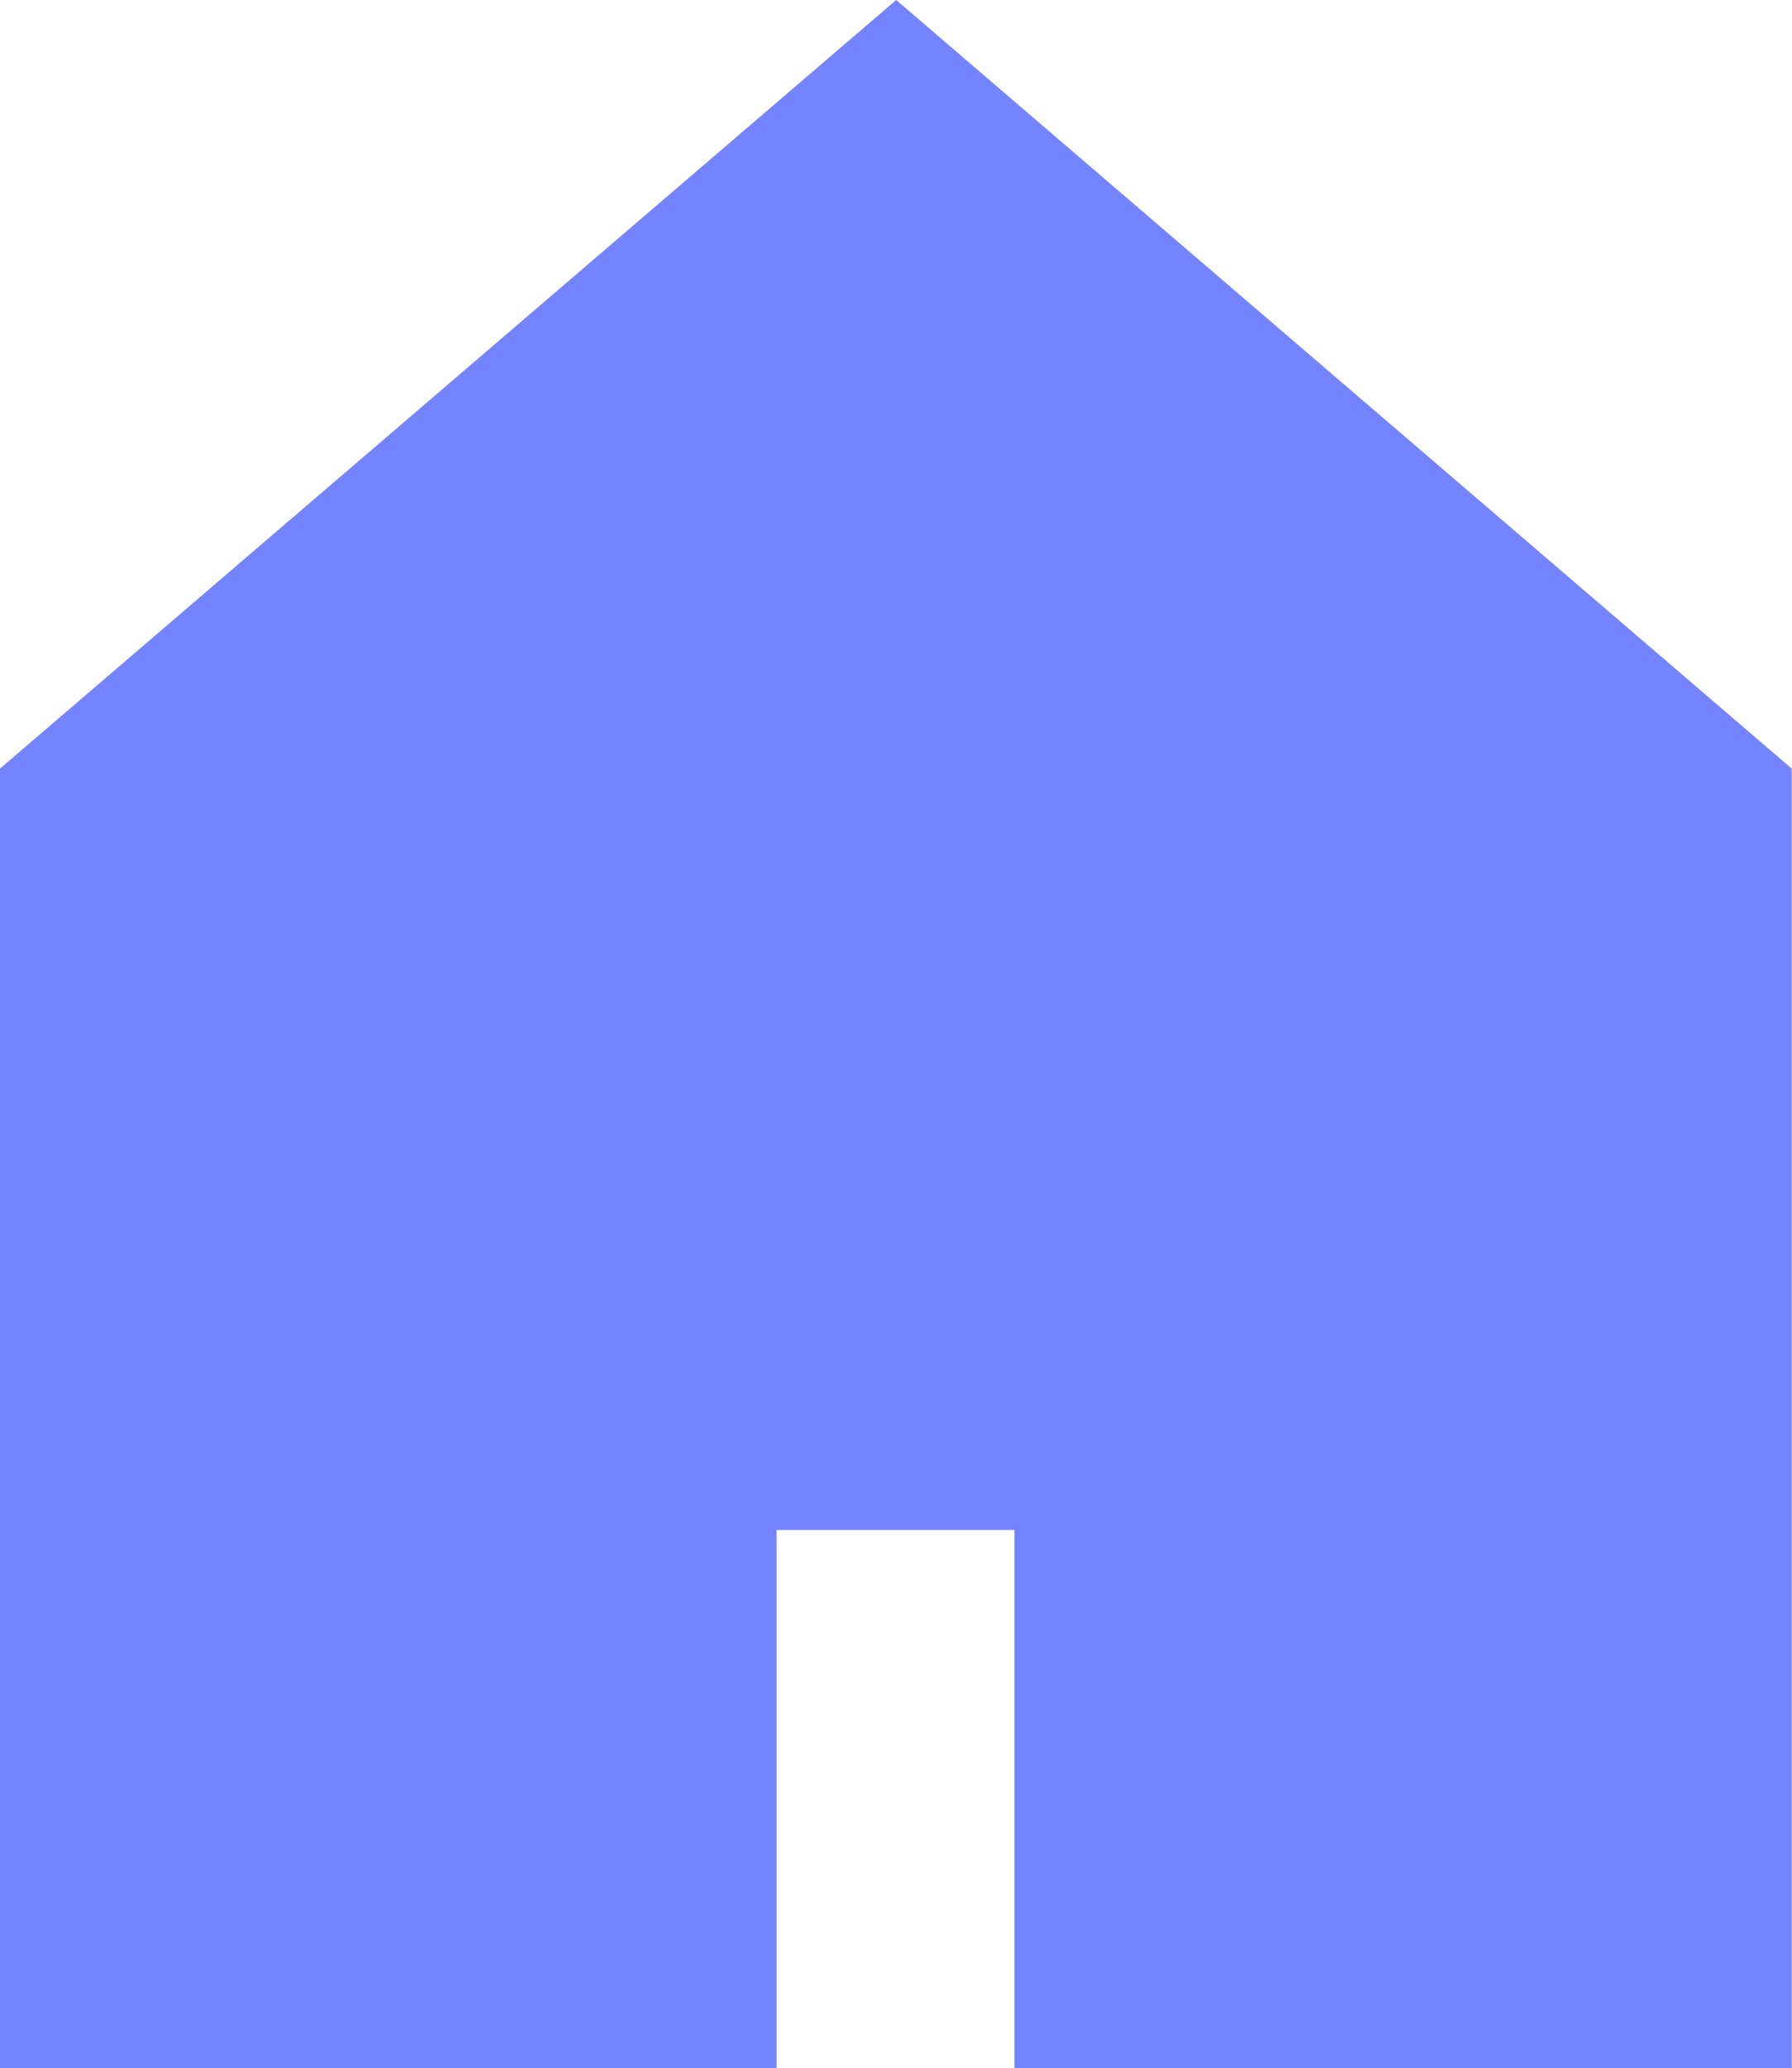
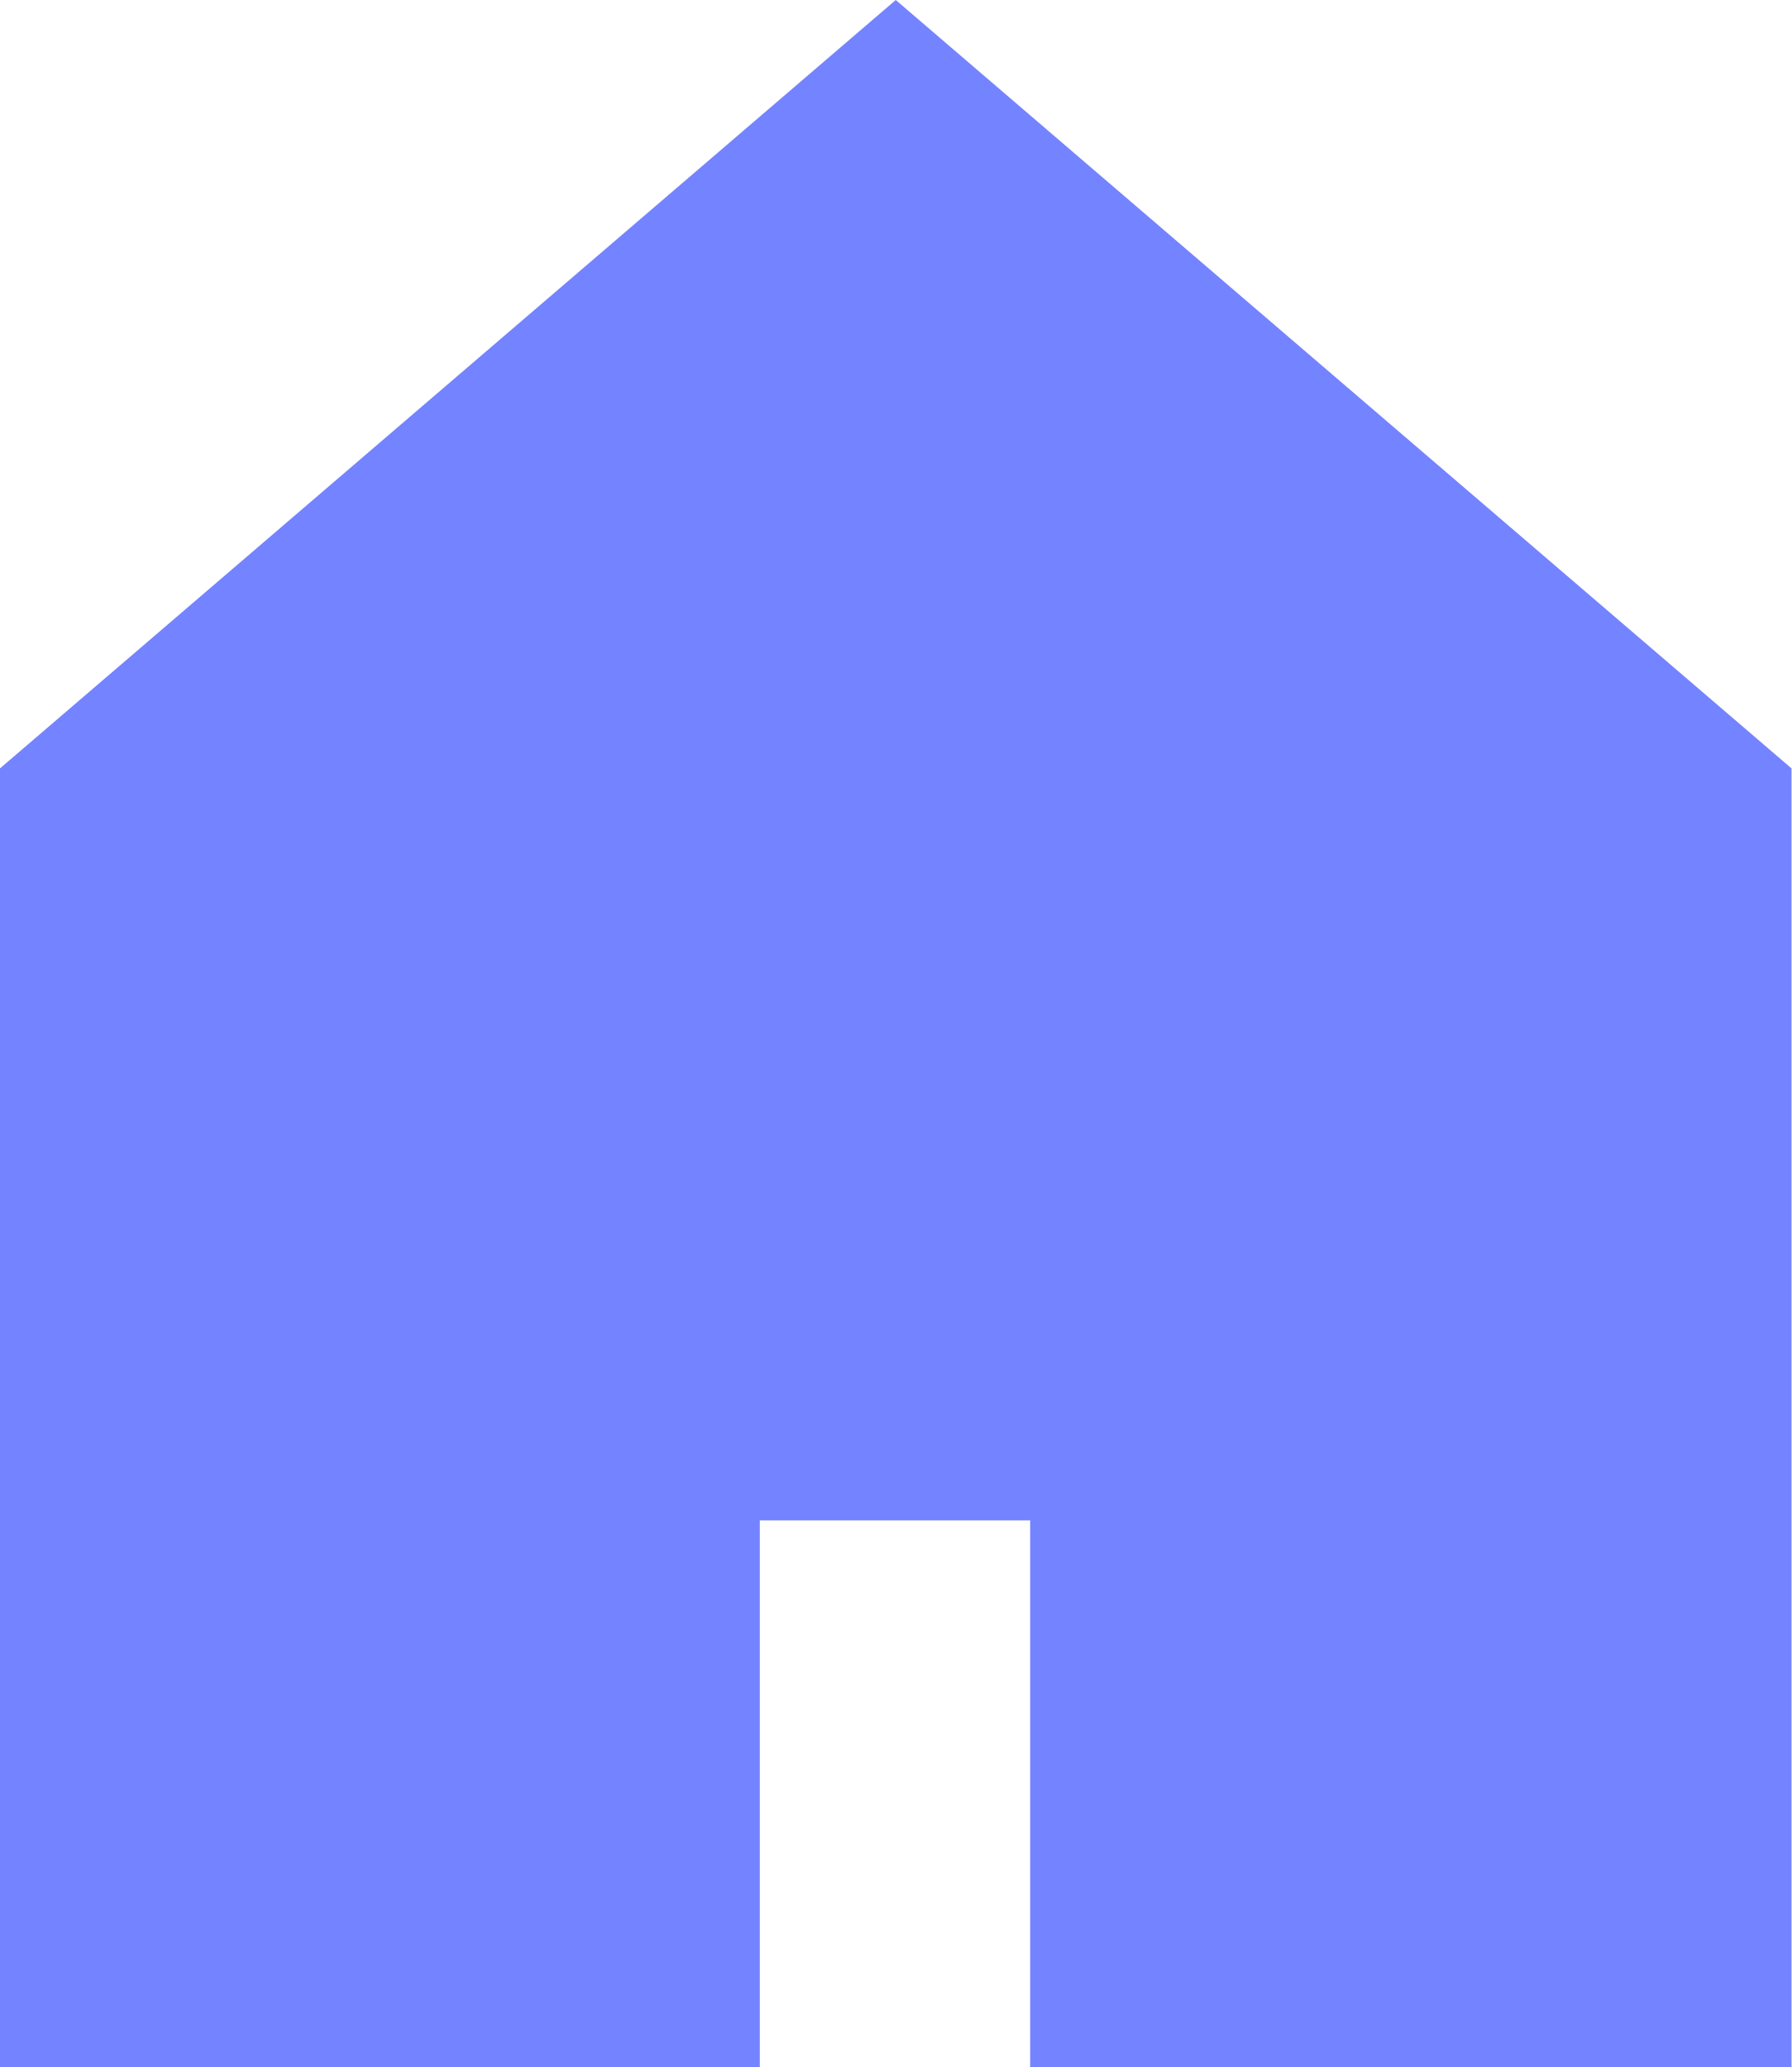
- <svg xmlns="http://www.w3.org/2000/svg" viewBox="0 0 27.27 31.48">
+ <svg xmlns="http://www.w3.org/2000/svg" viewBox="0 0 784.16 904.91">
  <defs>
    <style>.cls-1{fill:#7483ff;}</style>
  </defs>
  <g id="Layer_2" data-name="Layer 2">
    <g id="Layer_1-2" data-name="Layer 1">
-       <polygon class="cls-1" points="13.64 0 0 11.7 0 31.48 11.82 31.48 11.82 23.29 15.44 23.29 15.44 31.48 27.27 31.48 27.27 11.7 13.64 0" />
+       <polygon class="cls-1" points="392.08 0 0 336.39 0 904.91 332.57 904.91 332.57 665.6 450.91 665.6 450.91 904.91 784.16 904.91 784.16 336.39 392.08 0" />
    </g>
  </g>
</svg>
